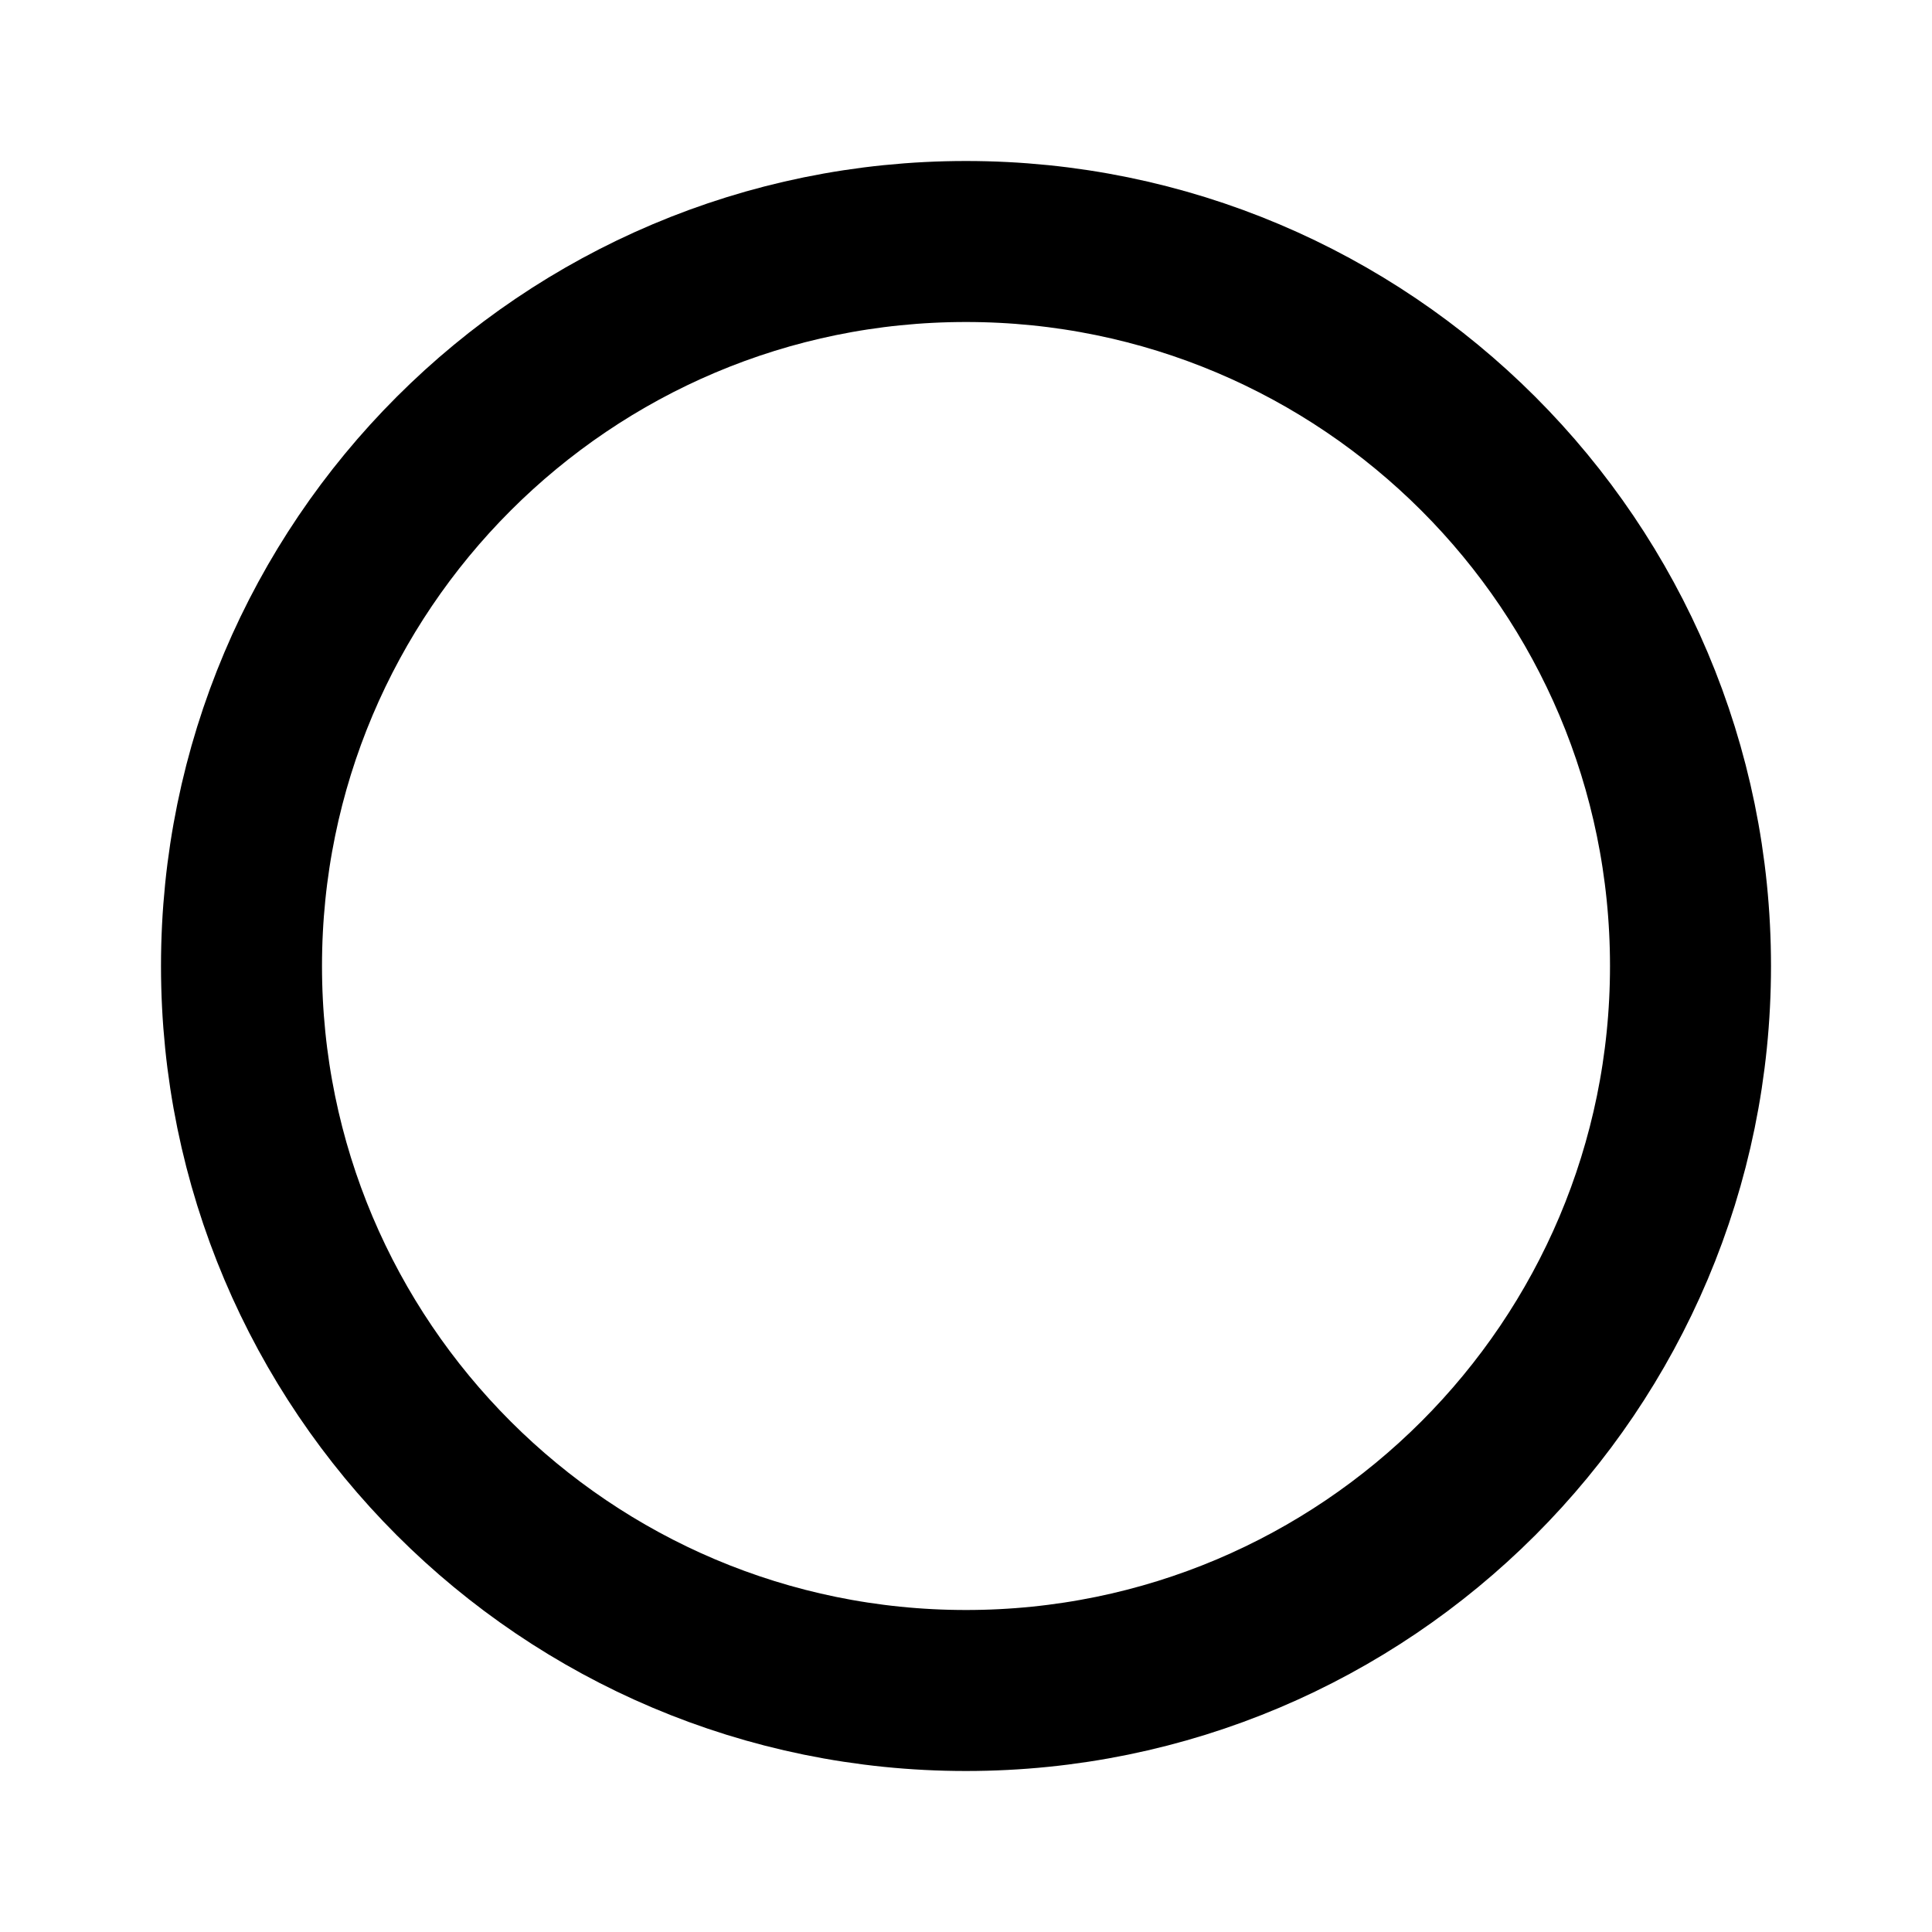
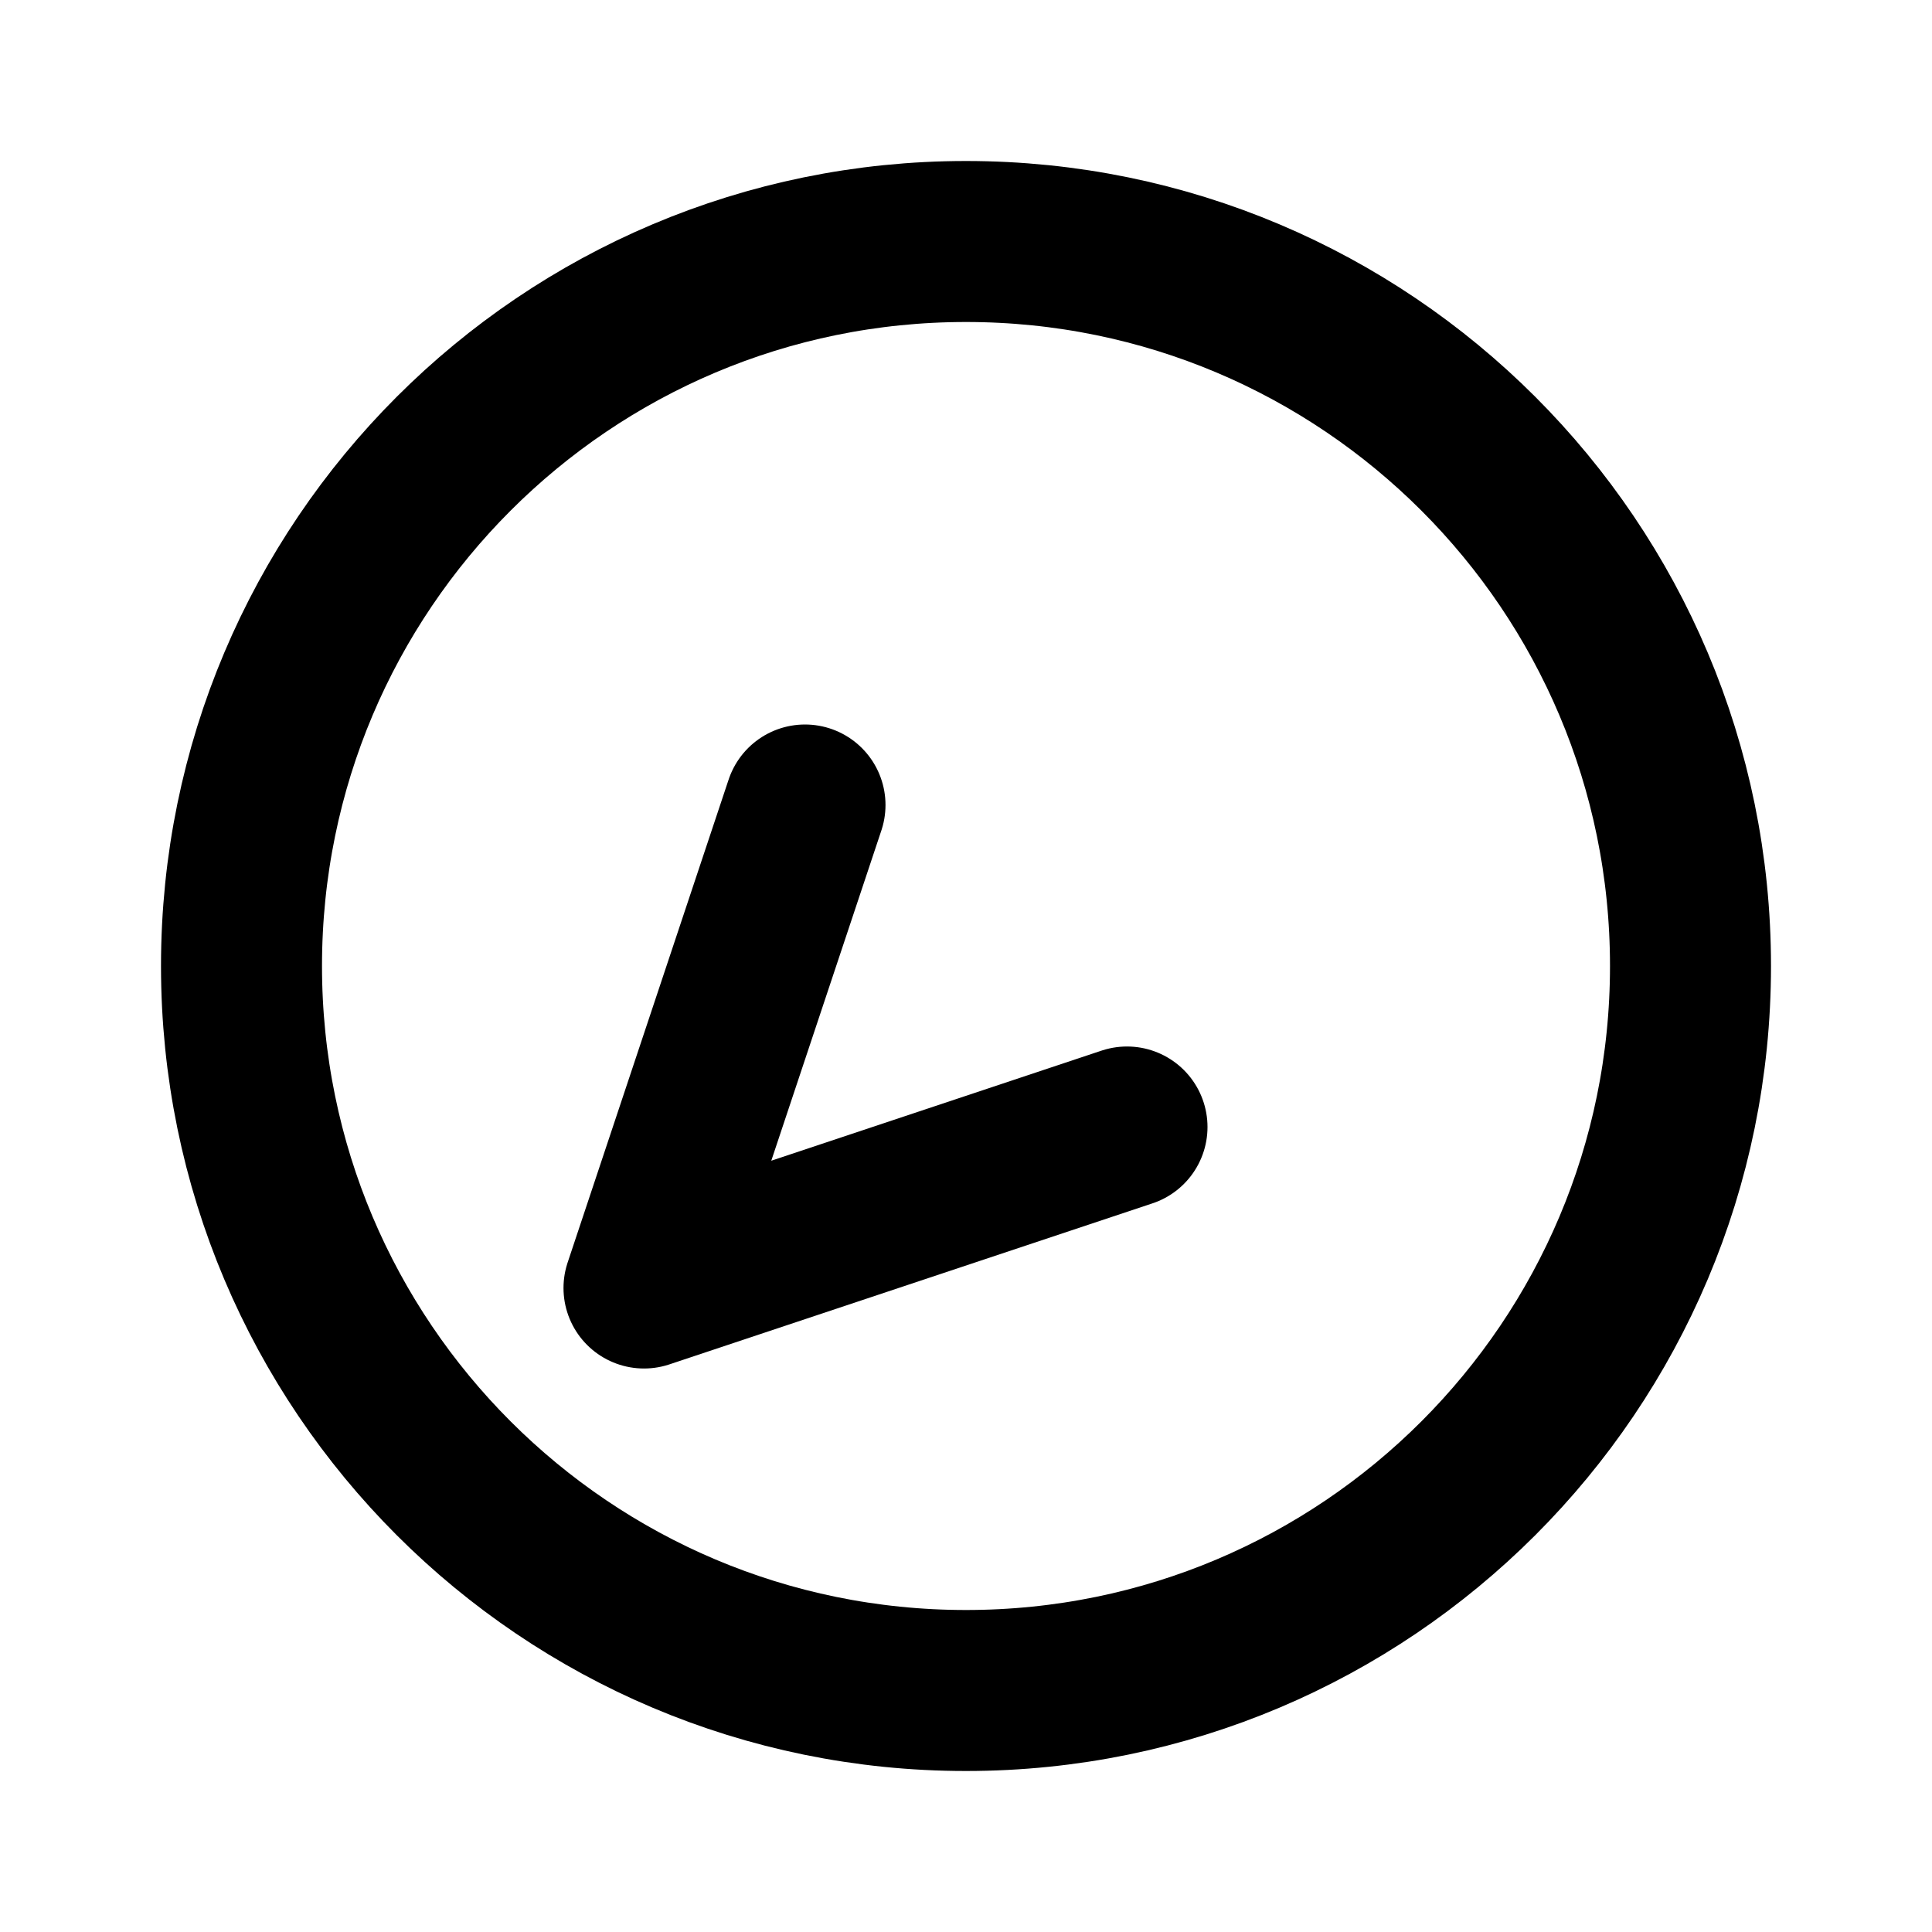
<svg xmlns="http://www.w3.org/2000/svg" width="24" height="24" viewBox="0 0 24 24" fill="none">
-   <path d="M21 12C21 16.971 16.971 21 12 21C7.029 21 3 16.971 3 12C3 7.029 7.029 3 12 3C16.971 3 21 7.029 21 12Z" stroke="black" stroke-width="2" stroke-linecap="round" stroke-linejoin="round" />
+   <path d="M10 10L8 16L14 14M21 12C21 16.971 16.971 21 12 21C7.029 21 3 16.971 3 12C3 7.029 7.029 3 12 3C16.971 3 21 7.029 21 12Z" stroke="black" stroke-width="2" stroke-linecap="round" stroke-linejoin="round" />
</svg>
